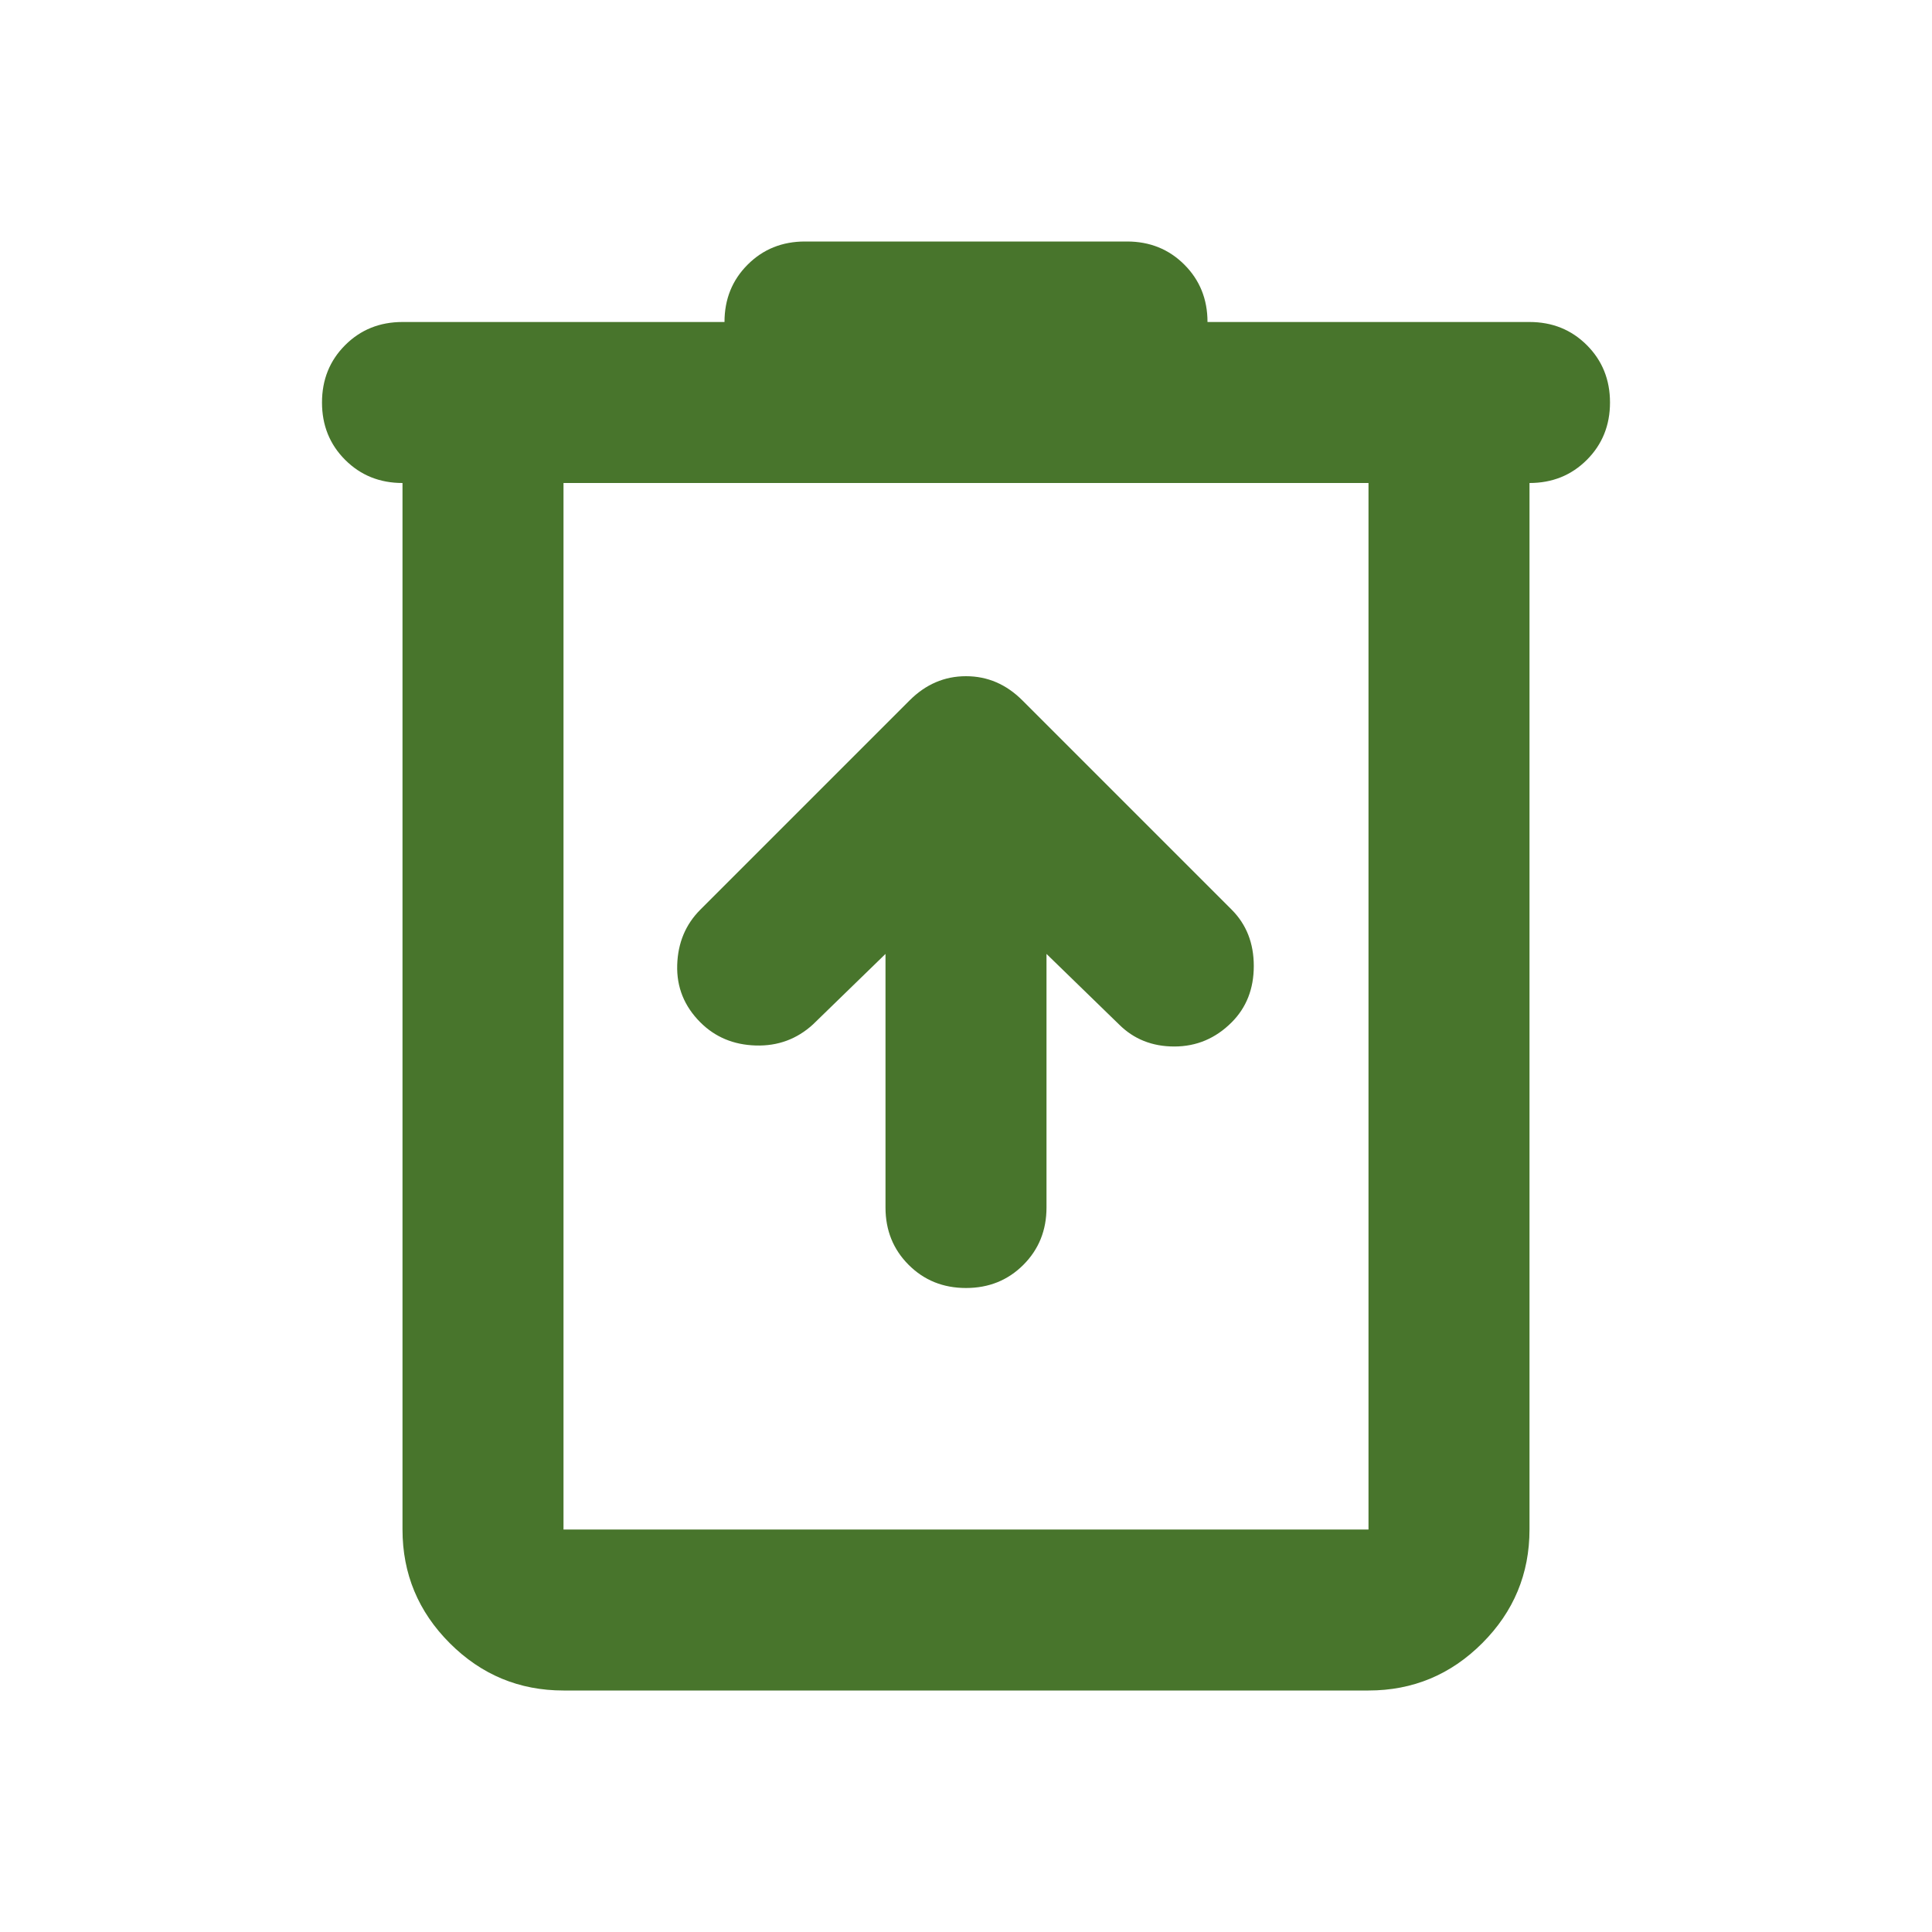
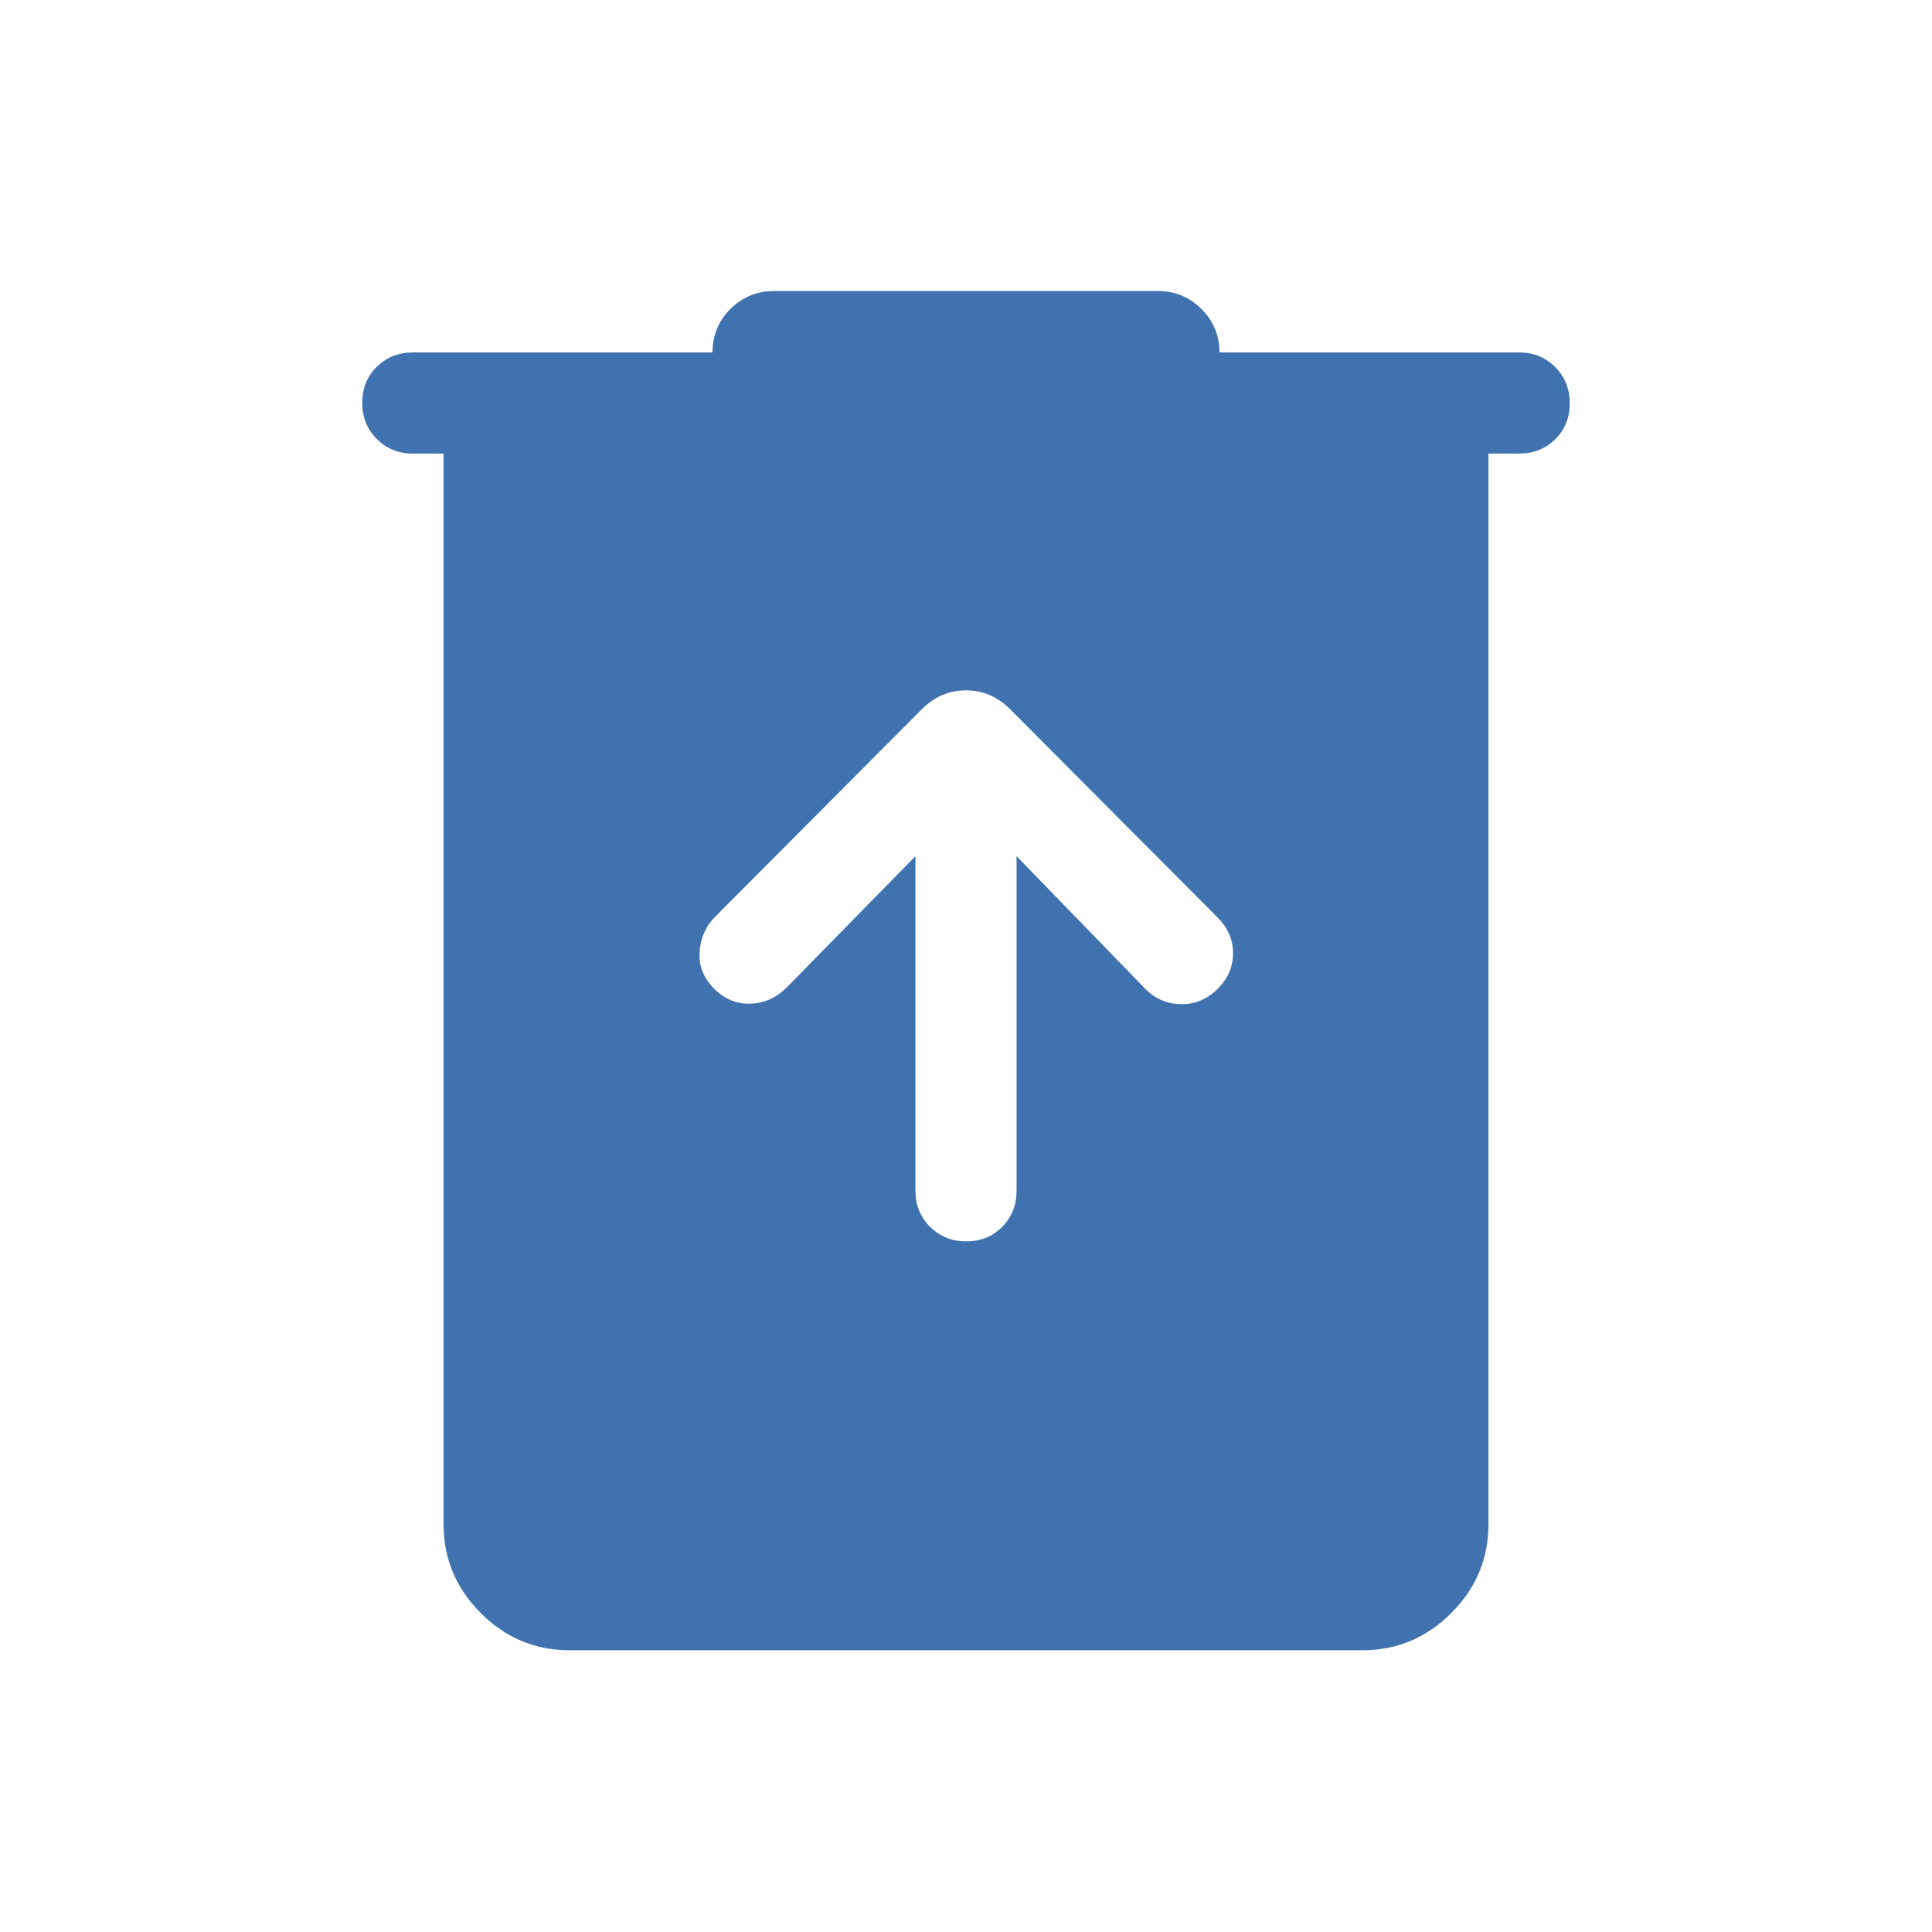
- <svg xmlns="http://www.w3.org/2000/svg" height="24px" viewBox="0 -960 960 960" width="24px" fill="#48752C">
-   <path d="M280-120q-33 0-56.5-23.5T200-200v-520q-17 0-28.5-11.5T160-760q0-17 11.5-28.5T200-800h160q0-17 11.5-28.5T400-840h160q17 0 28.5 11.5T600-800h160q17 0 28.5 11.5T800-760q0 17-11.5 28.5T760-720v520q0 33-23.5 56.5T680-120H280Zm400-600H280v520h400v-520Zm-400 0v520-520Zm160 234v126q0 17 11.5 28.5T480-320q17 0 28.5-11.5T520-360v-126l36 35q11 11 27.5 11t28.5-12q11-11 11-28t-11-28L508-612q-12-12-28-12t-28 12L348-508q-11 11-11.5 27.5T348-452q11 11 27.5 11.5T404-451l36-35Z" />
+ <svg xmlns="http://www.w3.org/2000/svg" height="40px" viewBox="0 -960 960 960" width="40px" fill="#3F72AF">
+   <path d="M282.98-140q-25.61 0-44.09-18.48-18.48-18.48-18.48-44.09v-532.05h-15.28q-10.69 0-17.91-7.25-7.22-7.26-7.22-18t7.22-17.87q7.22-7.13 17.91-7.13h148.92q0-12.8 8.94-21.65 8.95-8.86 21.57-8.86h190.88q12.62 0 21.57 8.94 8.94 8.94 8.94 21.57h148.92q10.69 0 17.91 7.26 7.22 7.26 7.22 18t-7.22 17.87q-7.22 7.12-17.91 7.12h-15.28v532.05q0 25.61-18.48 44.09Q702.63-140 677.02-140H282.98Zm171.89-394.57v166.26q0 10.69 7.26 17.91 7.26 7.22 18 7.22T498-350.4q7.13-7.22 7.13-17.91v-166.26l64.15 66.11q7.16 7.23 17.57 7.42 10.41.19 18.31-7.71 7.53-7.53 7.53-17.61 0-10.08-7.61-17.69L501.92-607.61q-9.36-9.36-21.92-9.36-12.56 0-21.92 9.36L354.92-504.05q-6.82 7.23-7.32 17.46-.5 10.24 7.41 18.01 7.53 7.53 17.71 7.3 10.18-.23 18-7.85l64.15-65.44Z" />
</svg>
